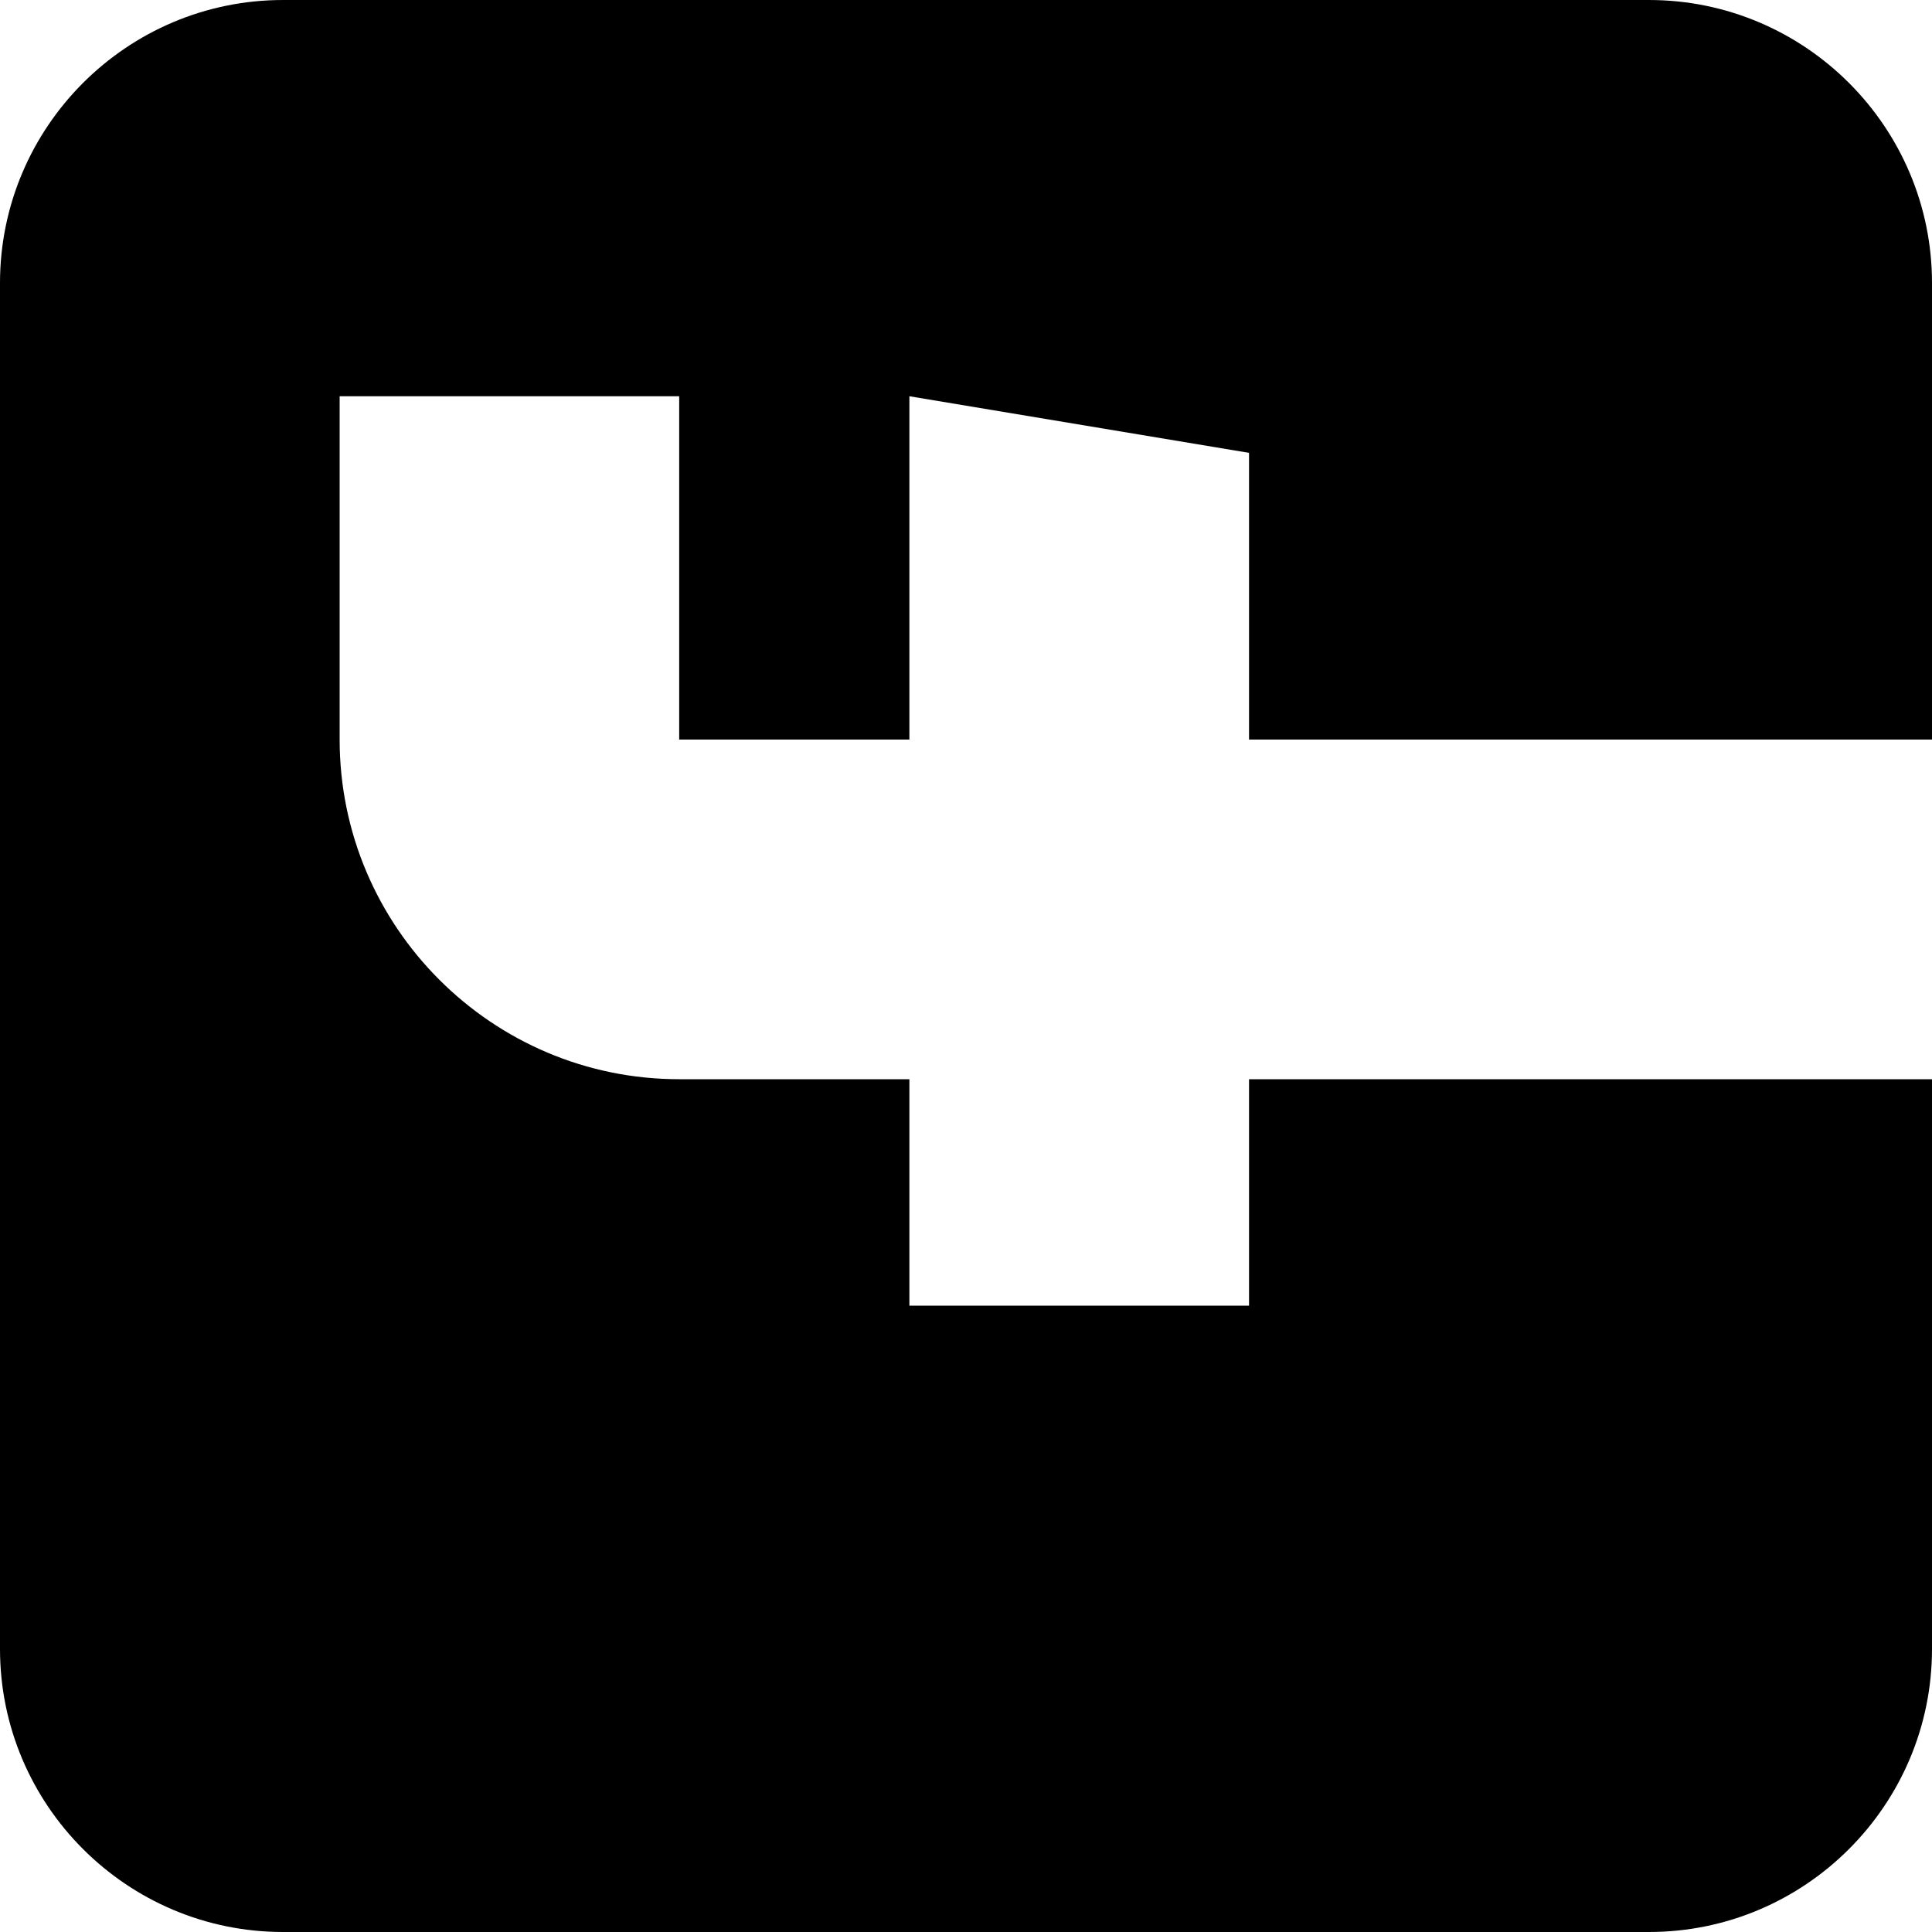
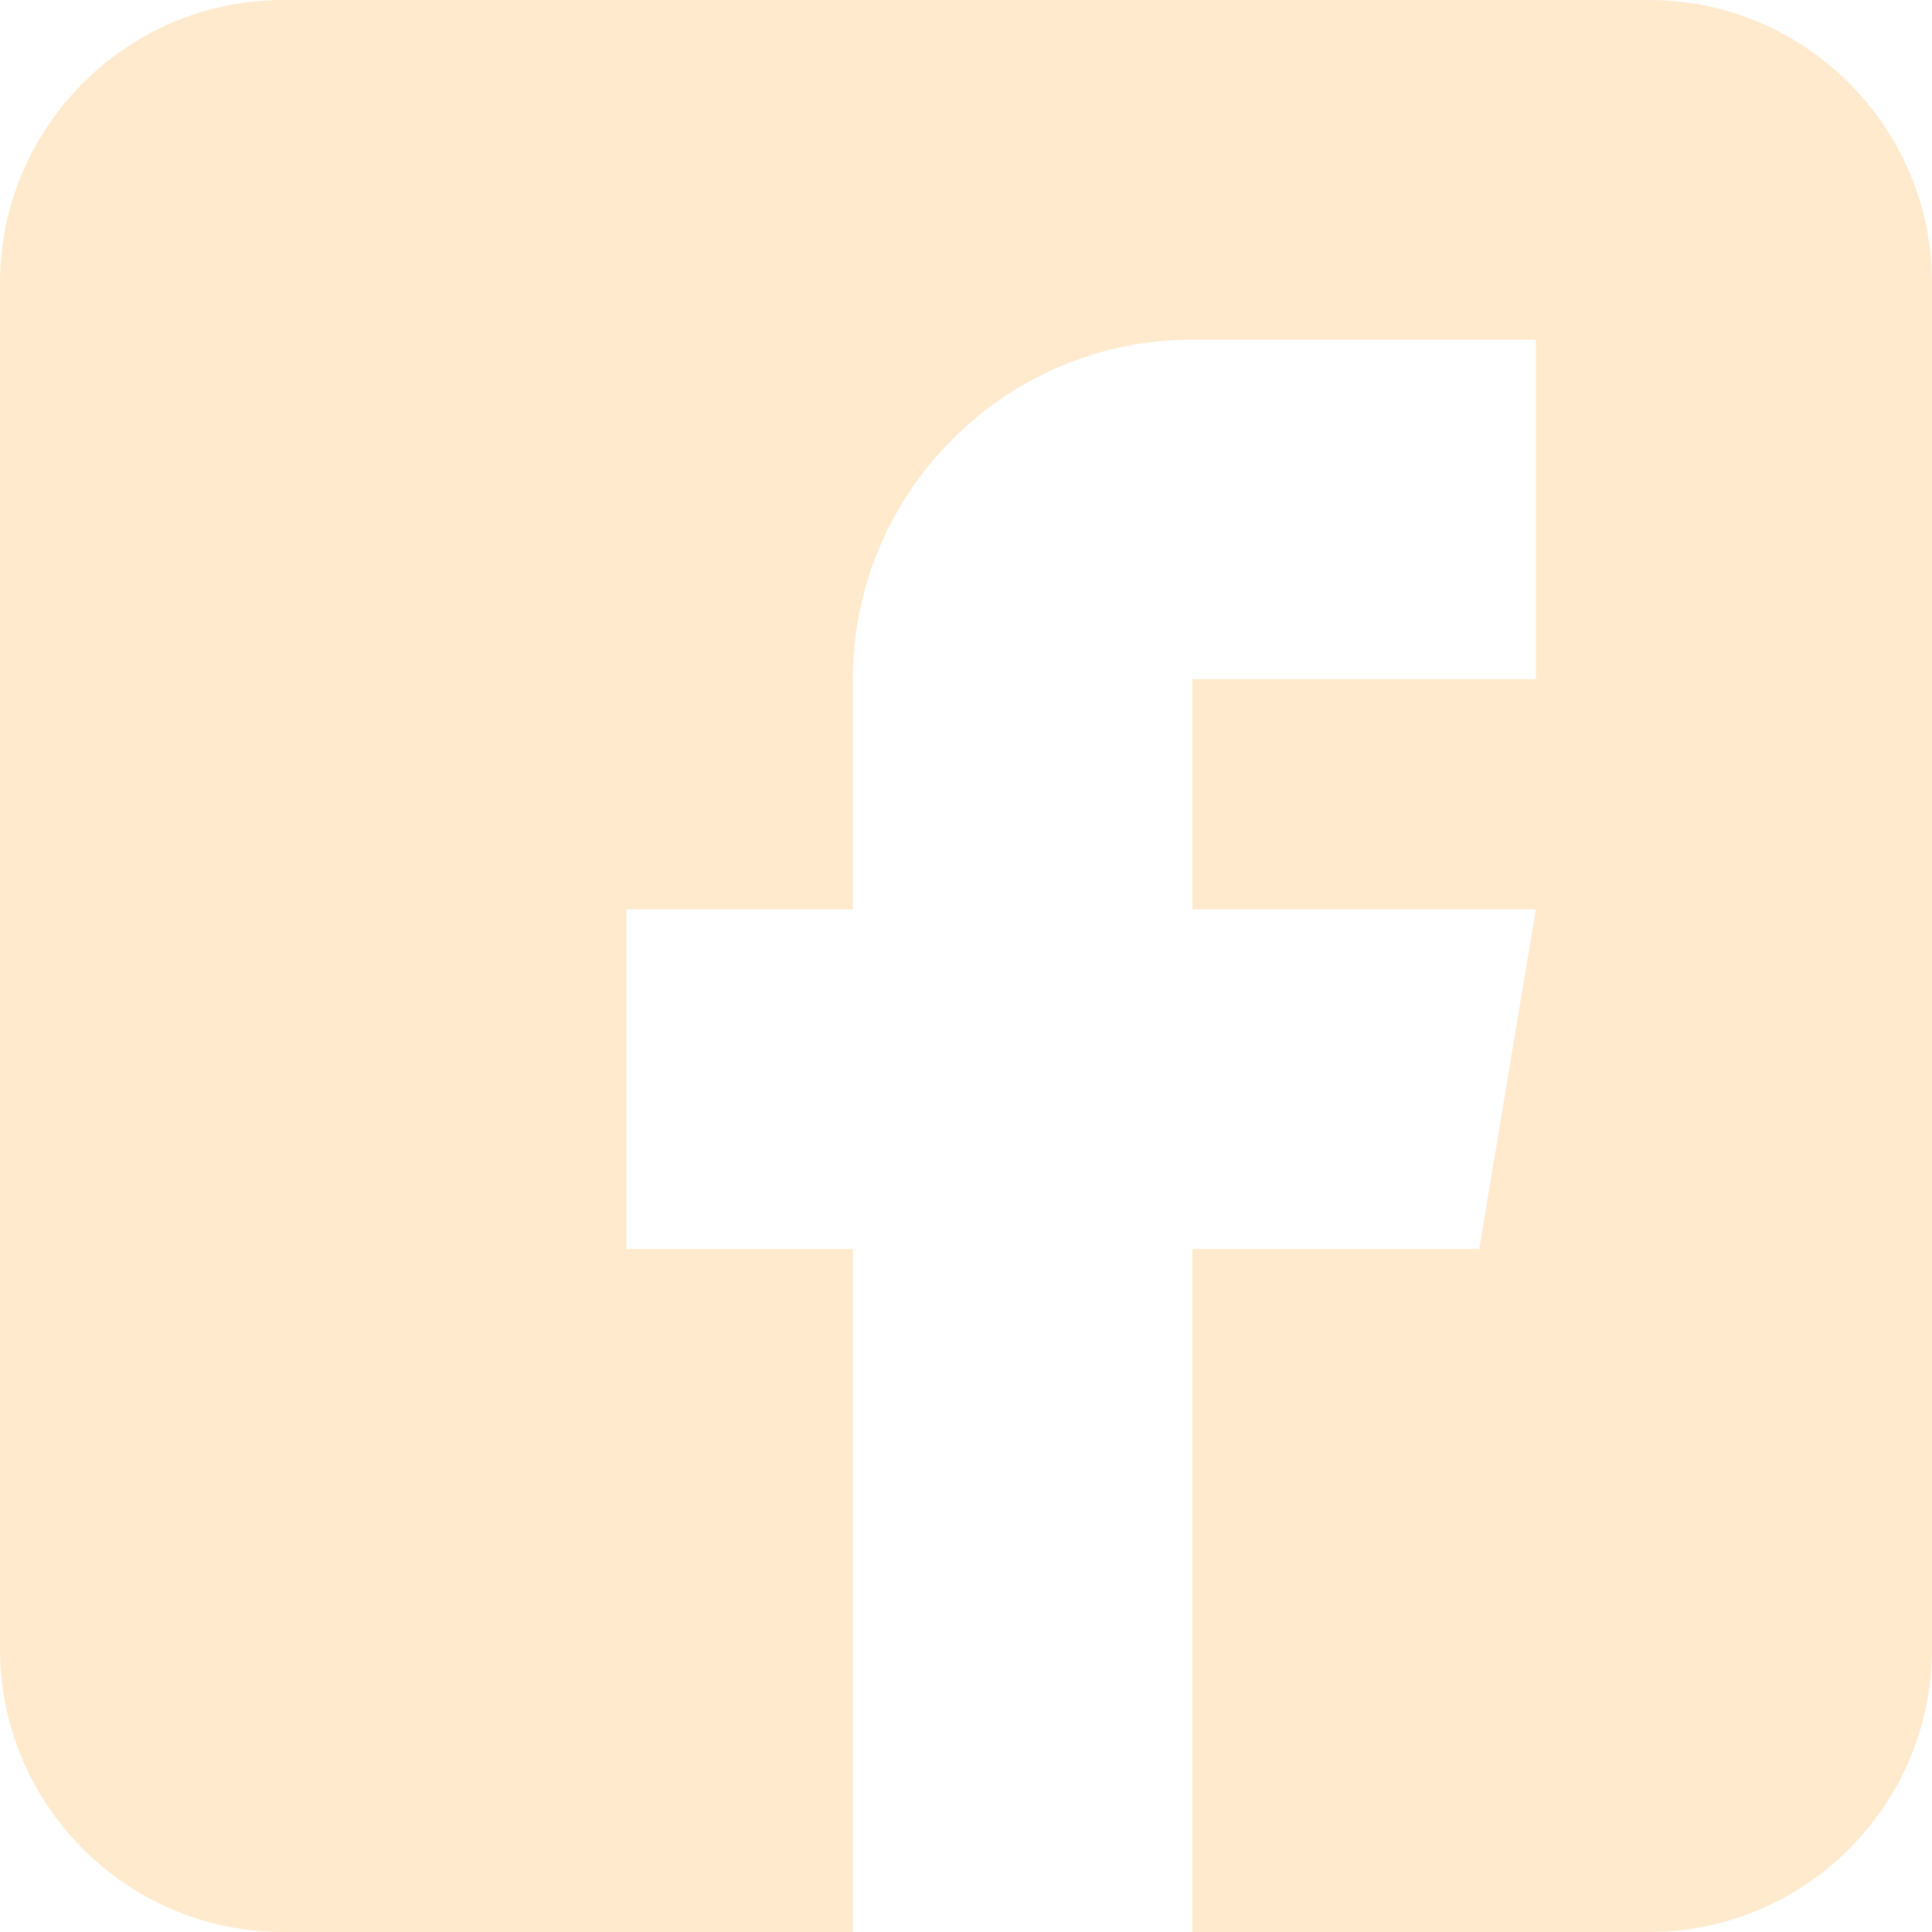
<svg xmlns="http://www.w3.org/2000/svg" width="20" height="20" viewBox="0 0 20 20" fill="none">
-   <path d="M-7.46167e-07 2.93L-1.28061e-07 17.07C-5.74539e-08 18.686 1.314 20 2.93 20L17.07 20C18.686 20 20 18.686 20 17.07L20 11.172L12.93 11.172L12.93 13.516L9.414 13.516L9.414 11.172L7.031 11.172C5.093 11.172 3.516 9.595 3.516 7.656L3.516 4.102L7.031 4.102L7.031 7.656L9.414 7.656L9.414 4.102L12.93 4.688L12.93 7.656L20 7.656L20 2.93C20 1.314 18.686 -8.16774e-07 17.07 -7.46167e-07L2.93 -1.28061e-07C1.314 -5.74539e-08 -8.16774e-07 1.314 -7.46167e-07 2.93Z" fill="black" />
+   <path d="M17.071 0L2.93 0C1.315 0 0 1.314 0 2.93L0 17.07C0 18.686 1.315 20 2.93 20L8.829 20L8.829 12.93L6.485 12.93L6.485 9.414L8.829 9.414L8.829 7.031C8.829 5.093 10.406 3.516 12.344 3.516L15.899 3.516L15.899 7.031L12.344 7.031L12.344 9.414L15.899 9.414L15.313 12.93L12.344 12.93L12.344 20L17.071 20C18.686 20 20 18.686 20 17.07L20 2.93C20 1.314 18.686 0 17.071 0Z" fill="#FFEACE" />
</svg>
